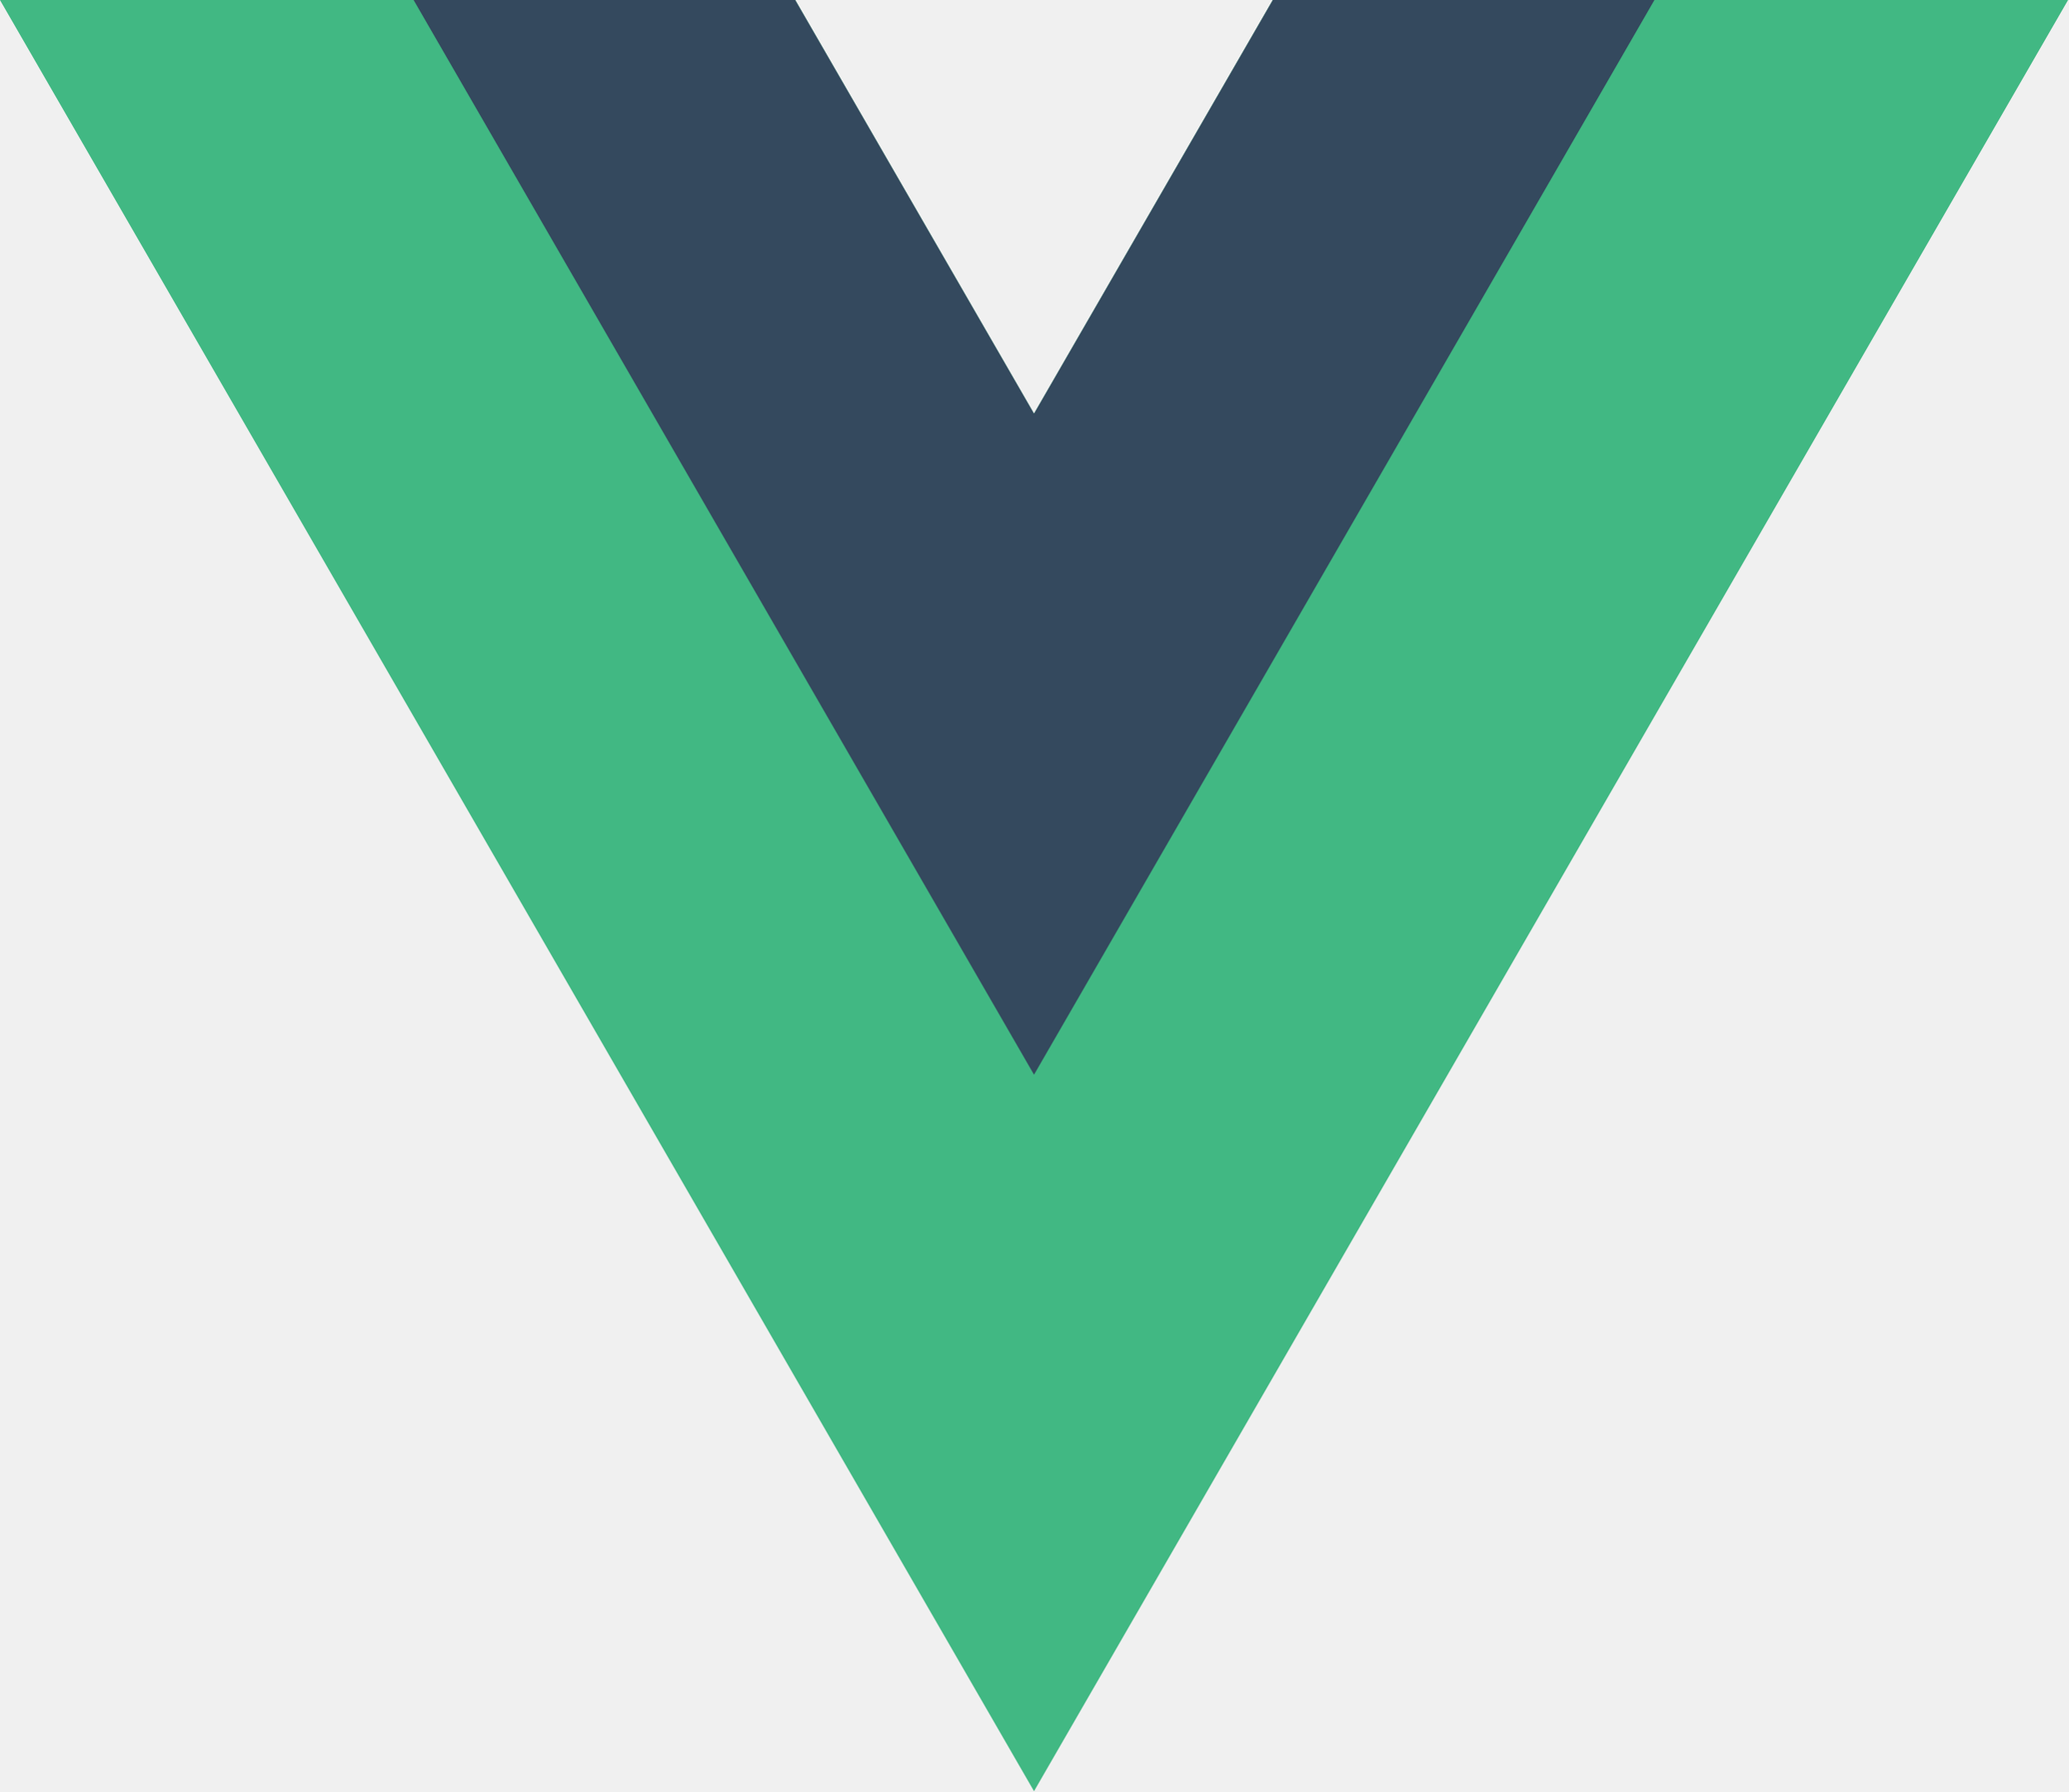
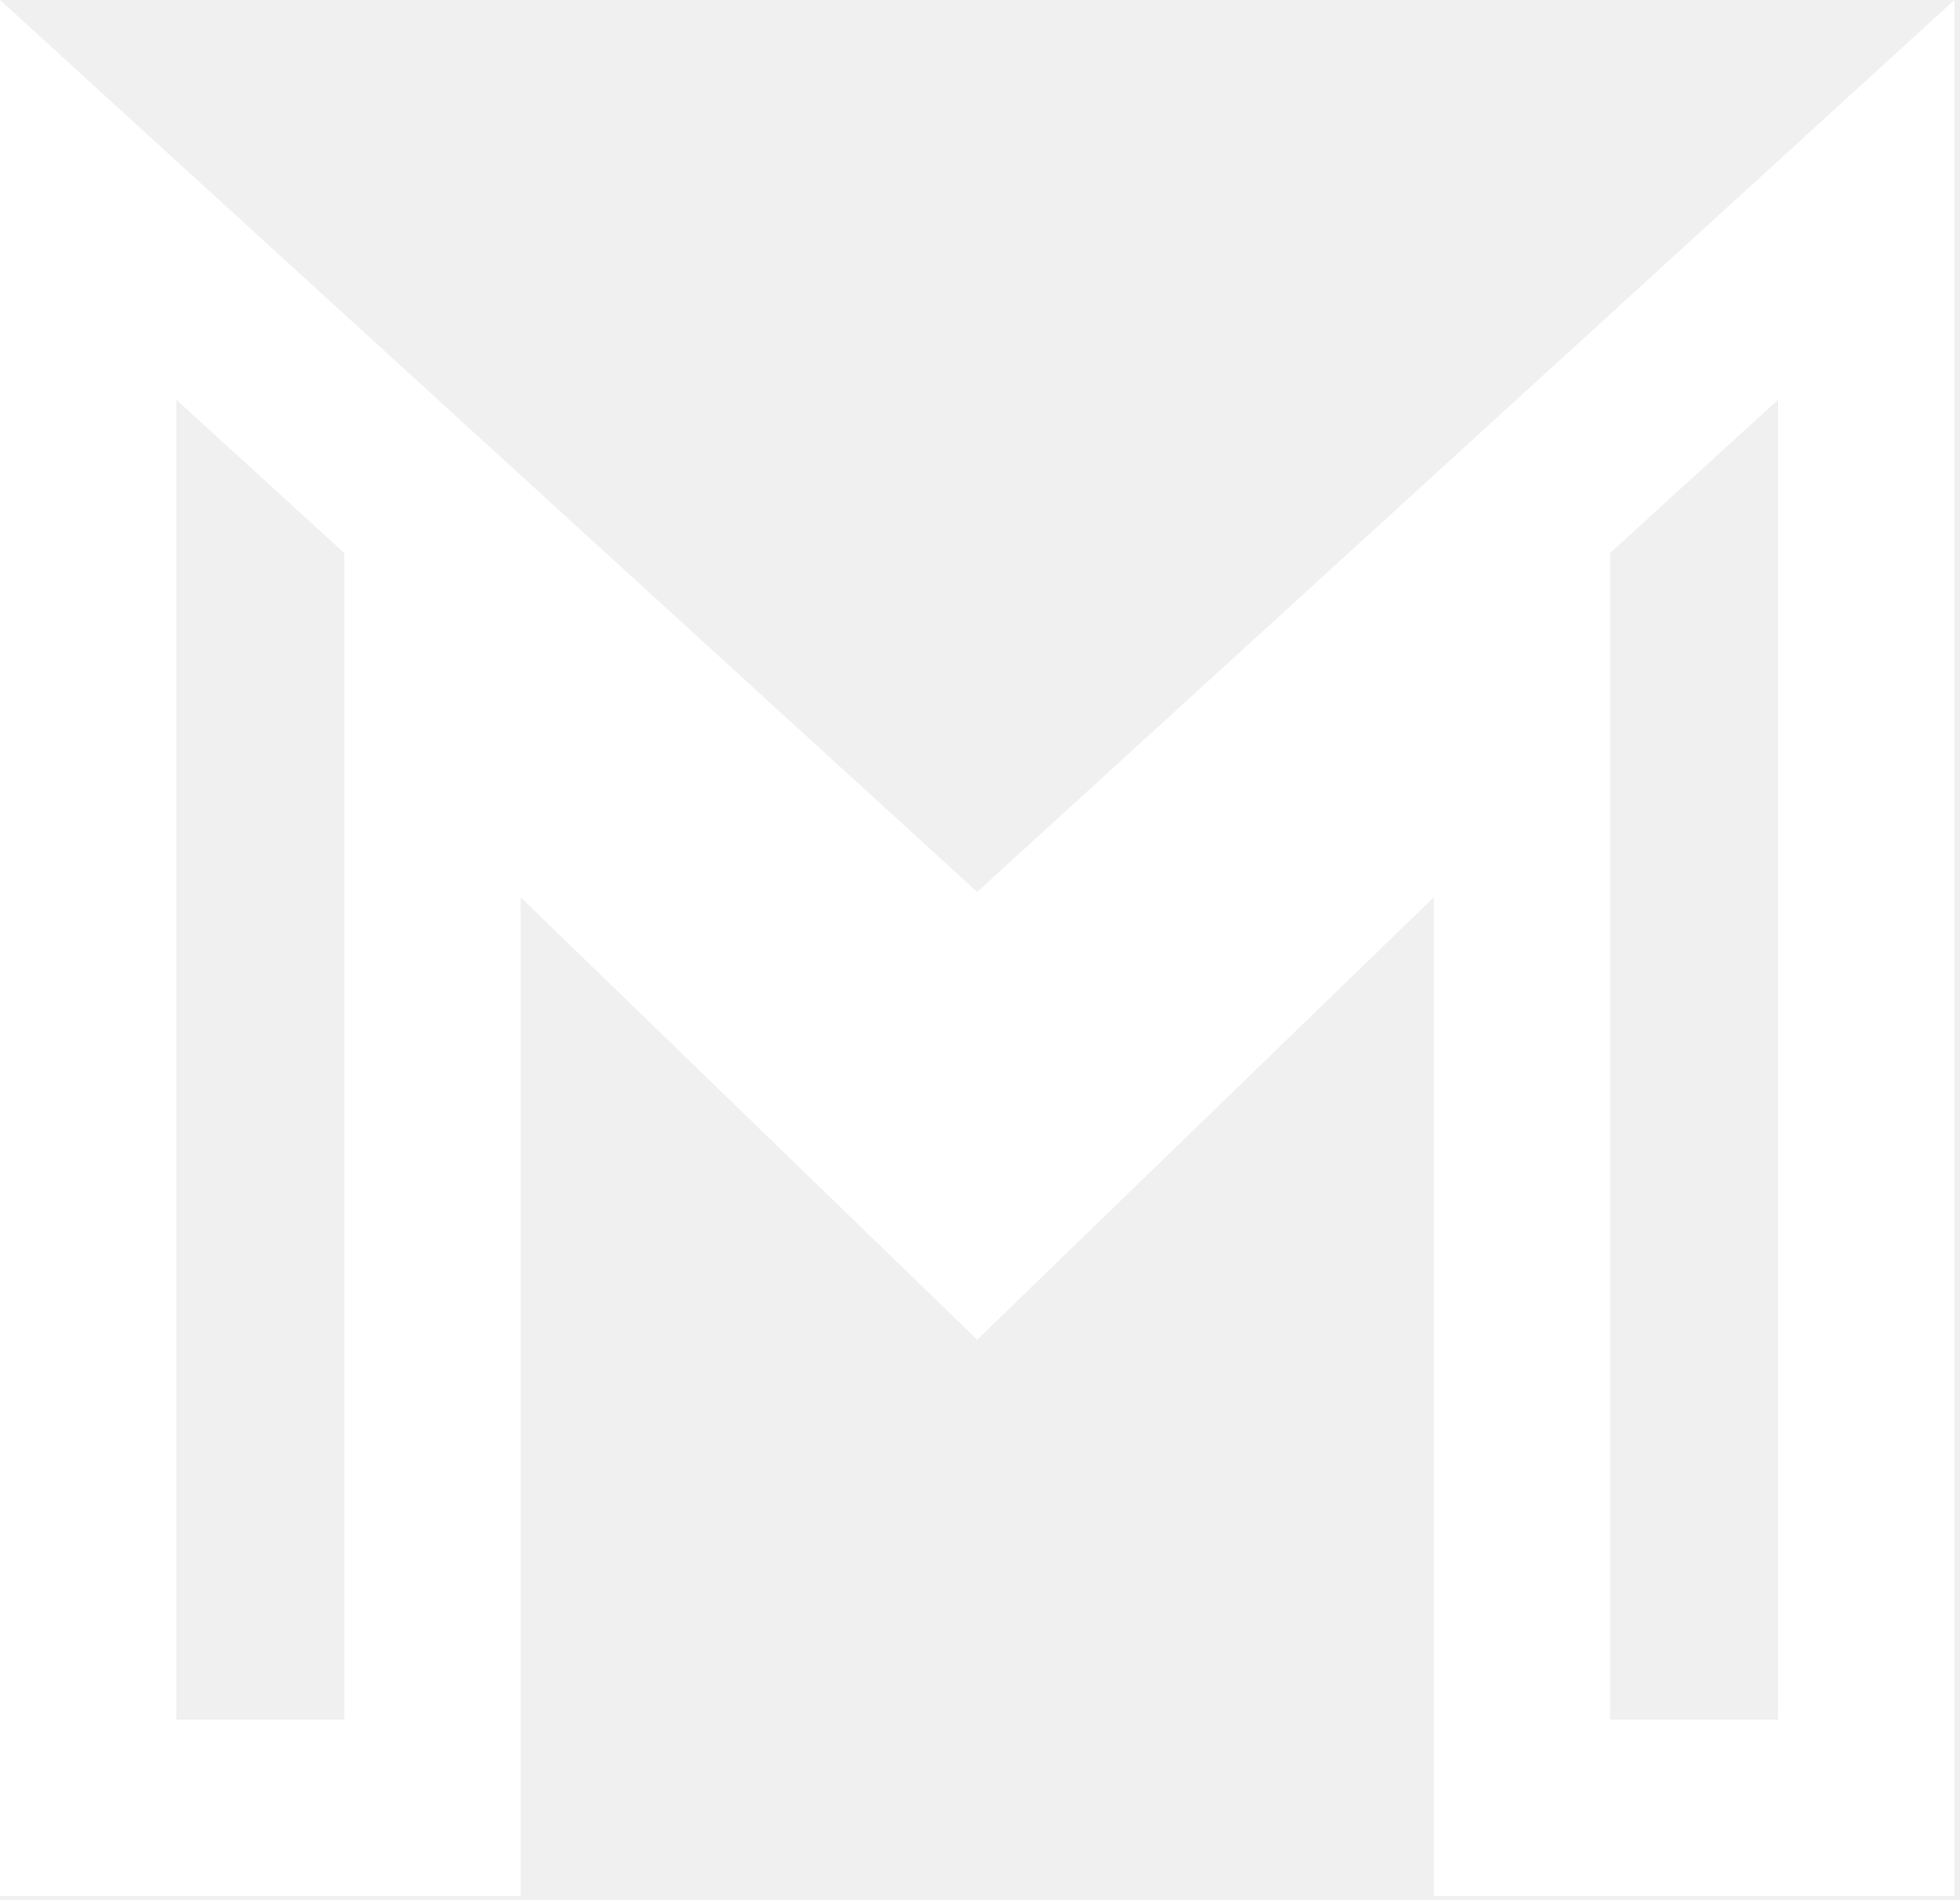
- <svg xmlns="http://www.w3.org/2000/svg" viewBox="0 0 261.76 226.69">
-   <path d="M161.096.001l-30.225 52.351L100.647.001H-.005l130.877 226.688L261.749.001z" fill="#41b883" />
-   <path d="M161.096.001l-30.225 52.351L100.647.001H52.346l78.526 136.01L209.398.001z" fill="#34495e" />
+ <svg xmlns="http://www.w3.org/2000/svg" width="289" height="280" viewBox="0 0 289 280" fill="none">
+   <path fill-rule="evenodd" clip-rule="evenodd" d="M211.407 279.513H288.174V0L144.087 131.489L0 0V279.513H76.768V132.277L144.087 197.5L211.407 132.277V279.513ZM237.407 81.528V253.513H262.174V58.926L237.407 81.528ZM50.768 81.528L26 58.926V253.513H50.768V81.528Z" fill="white" />
</svg>
